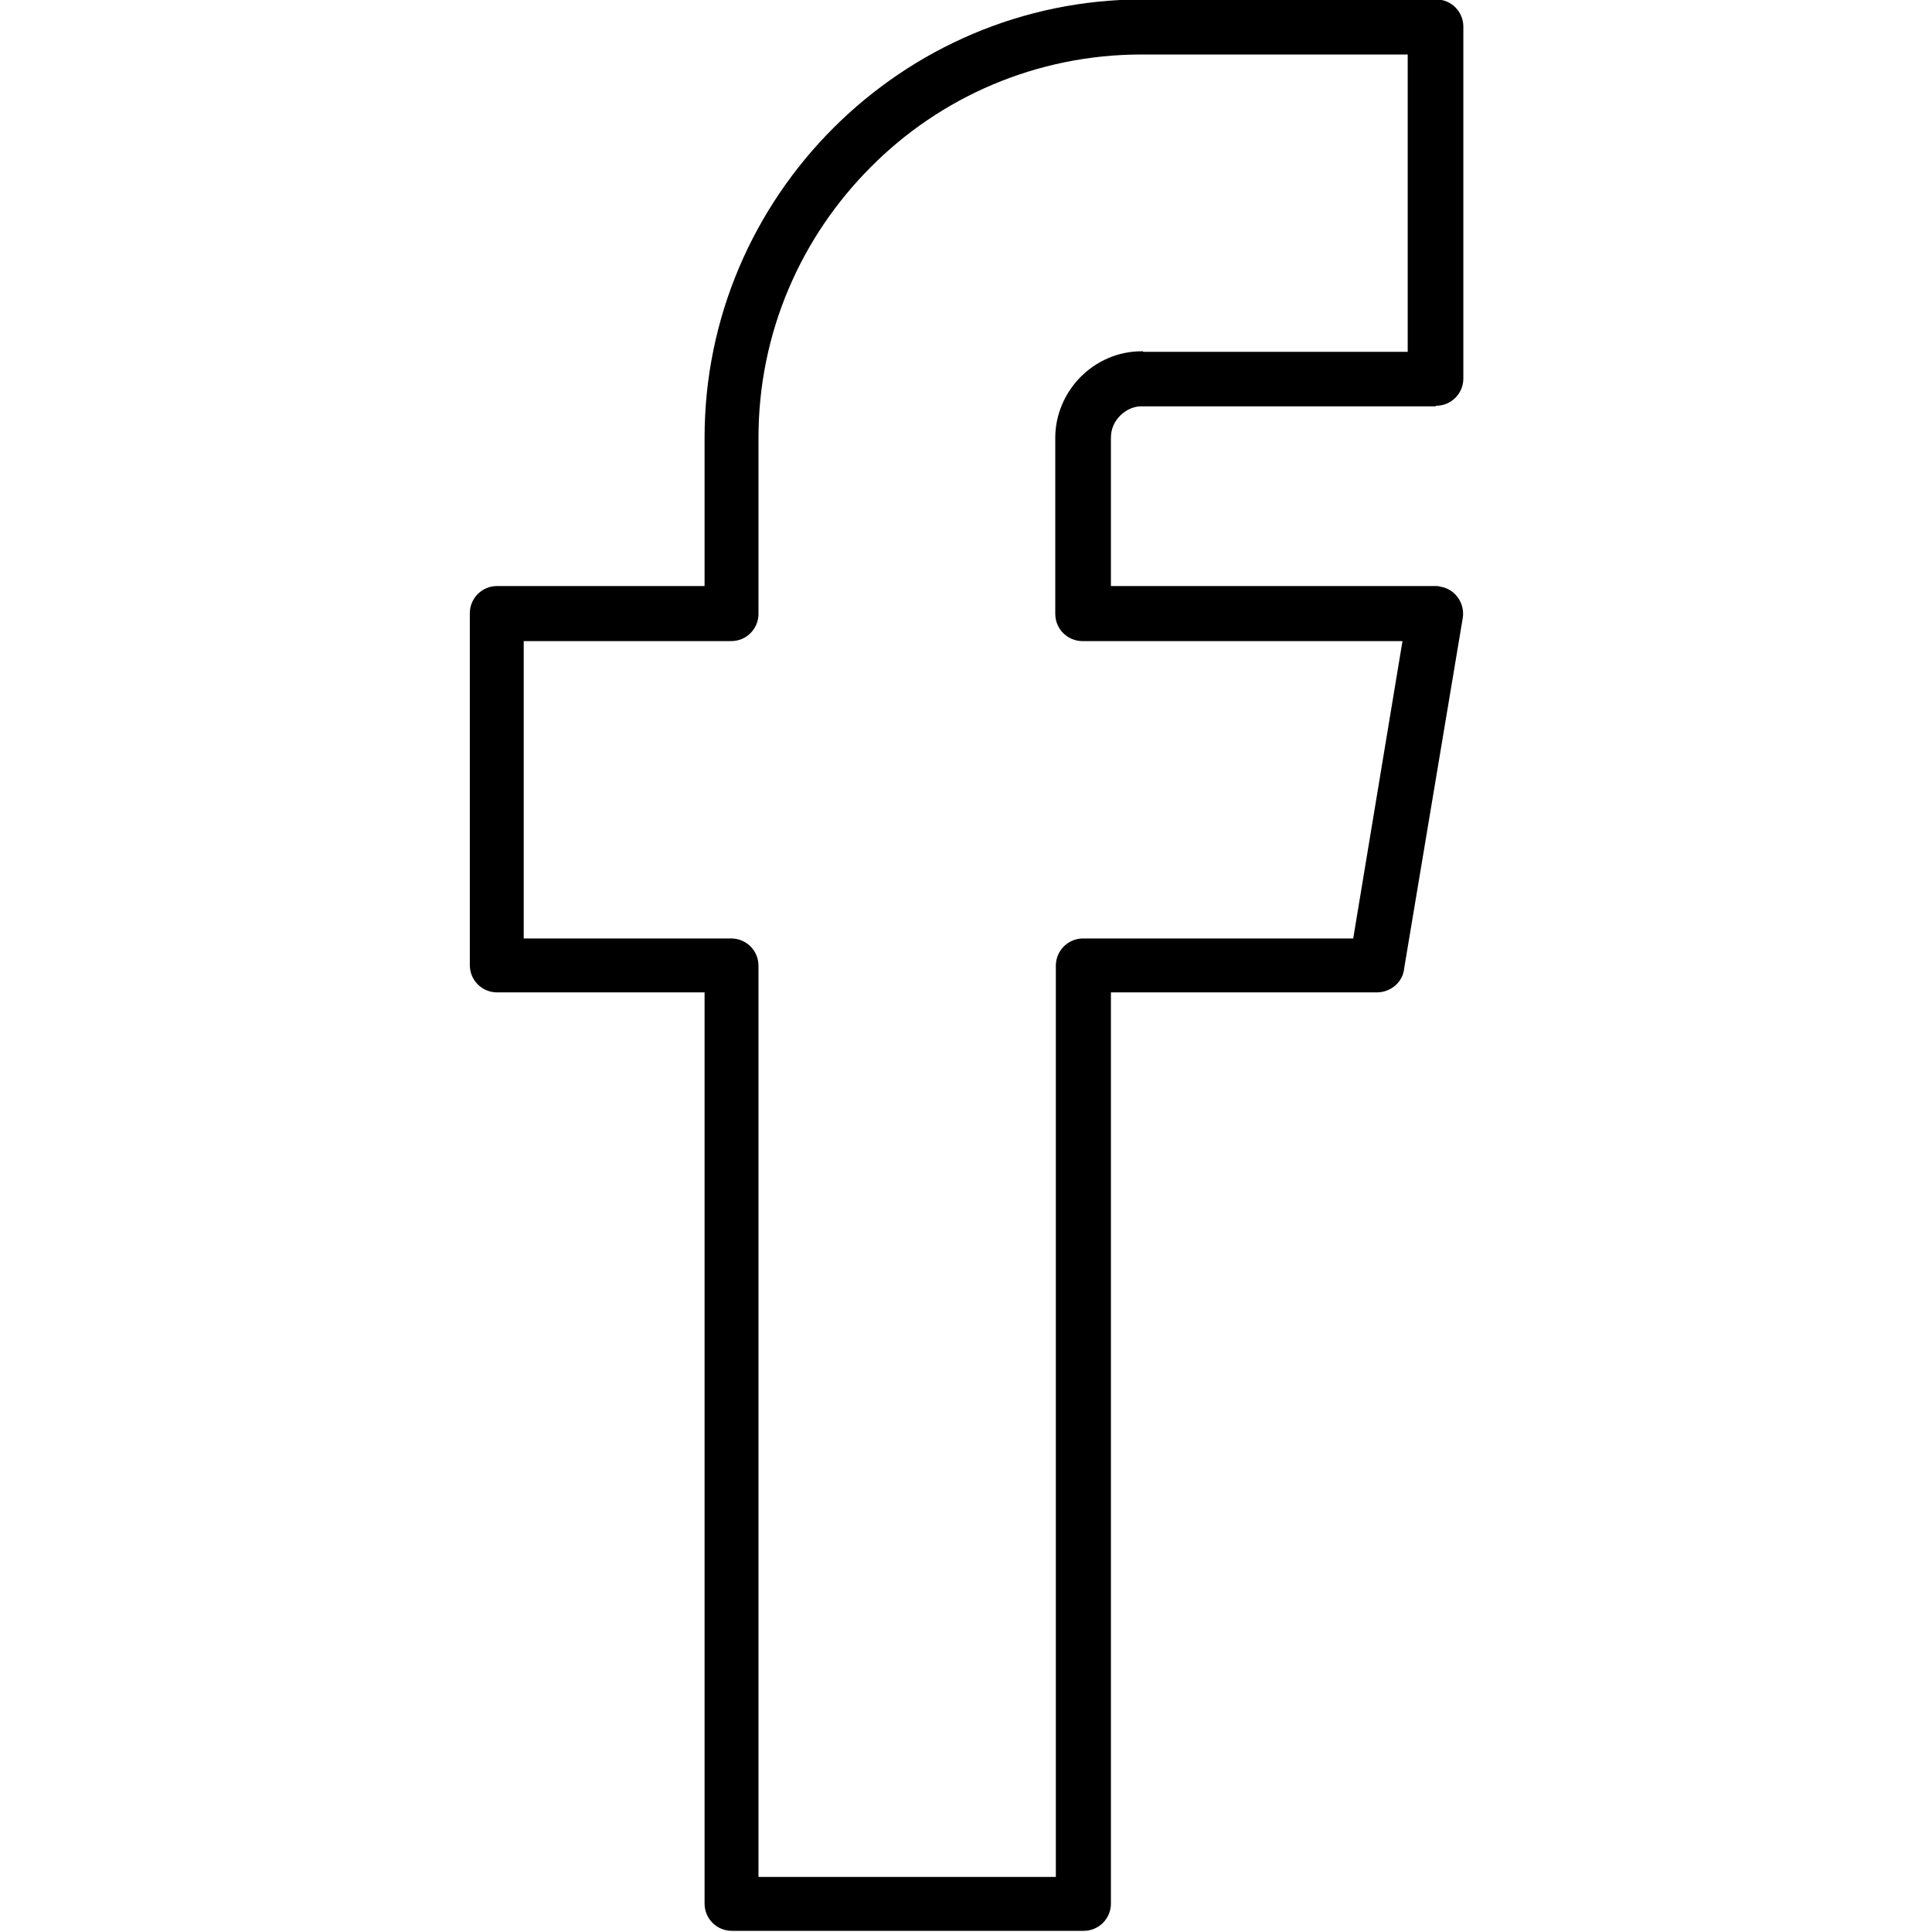
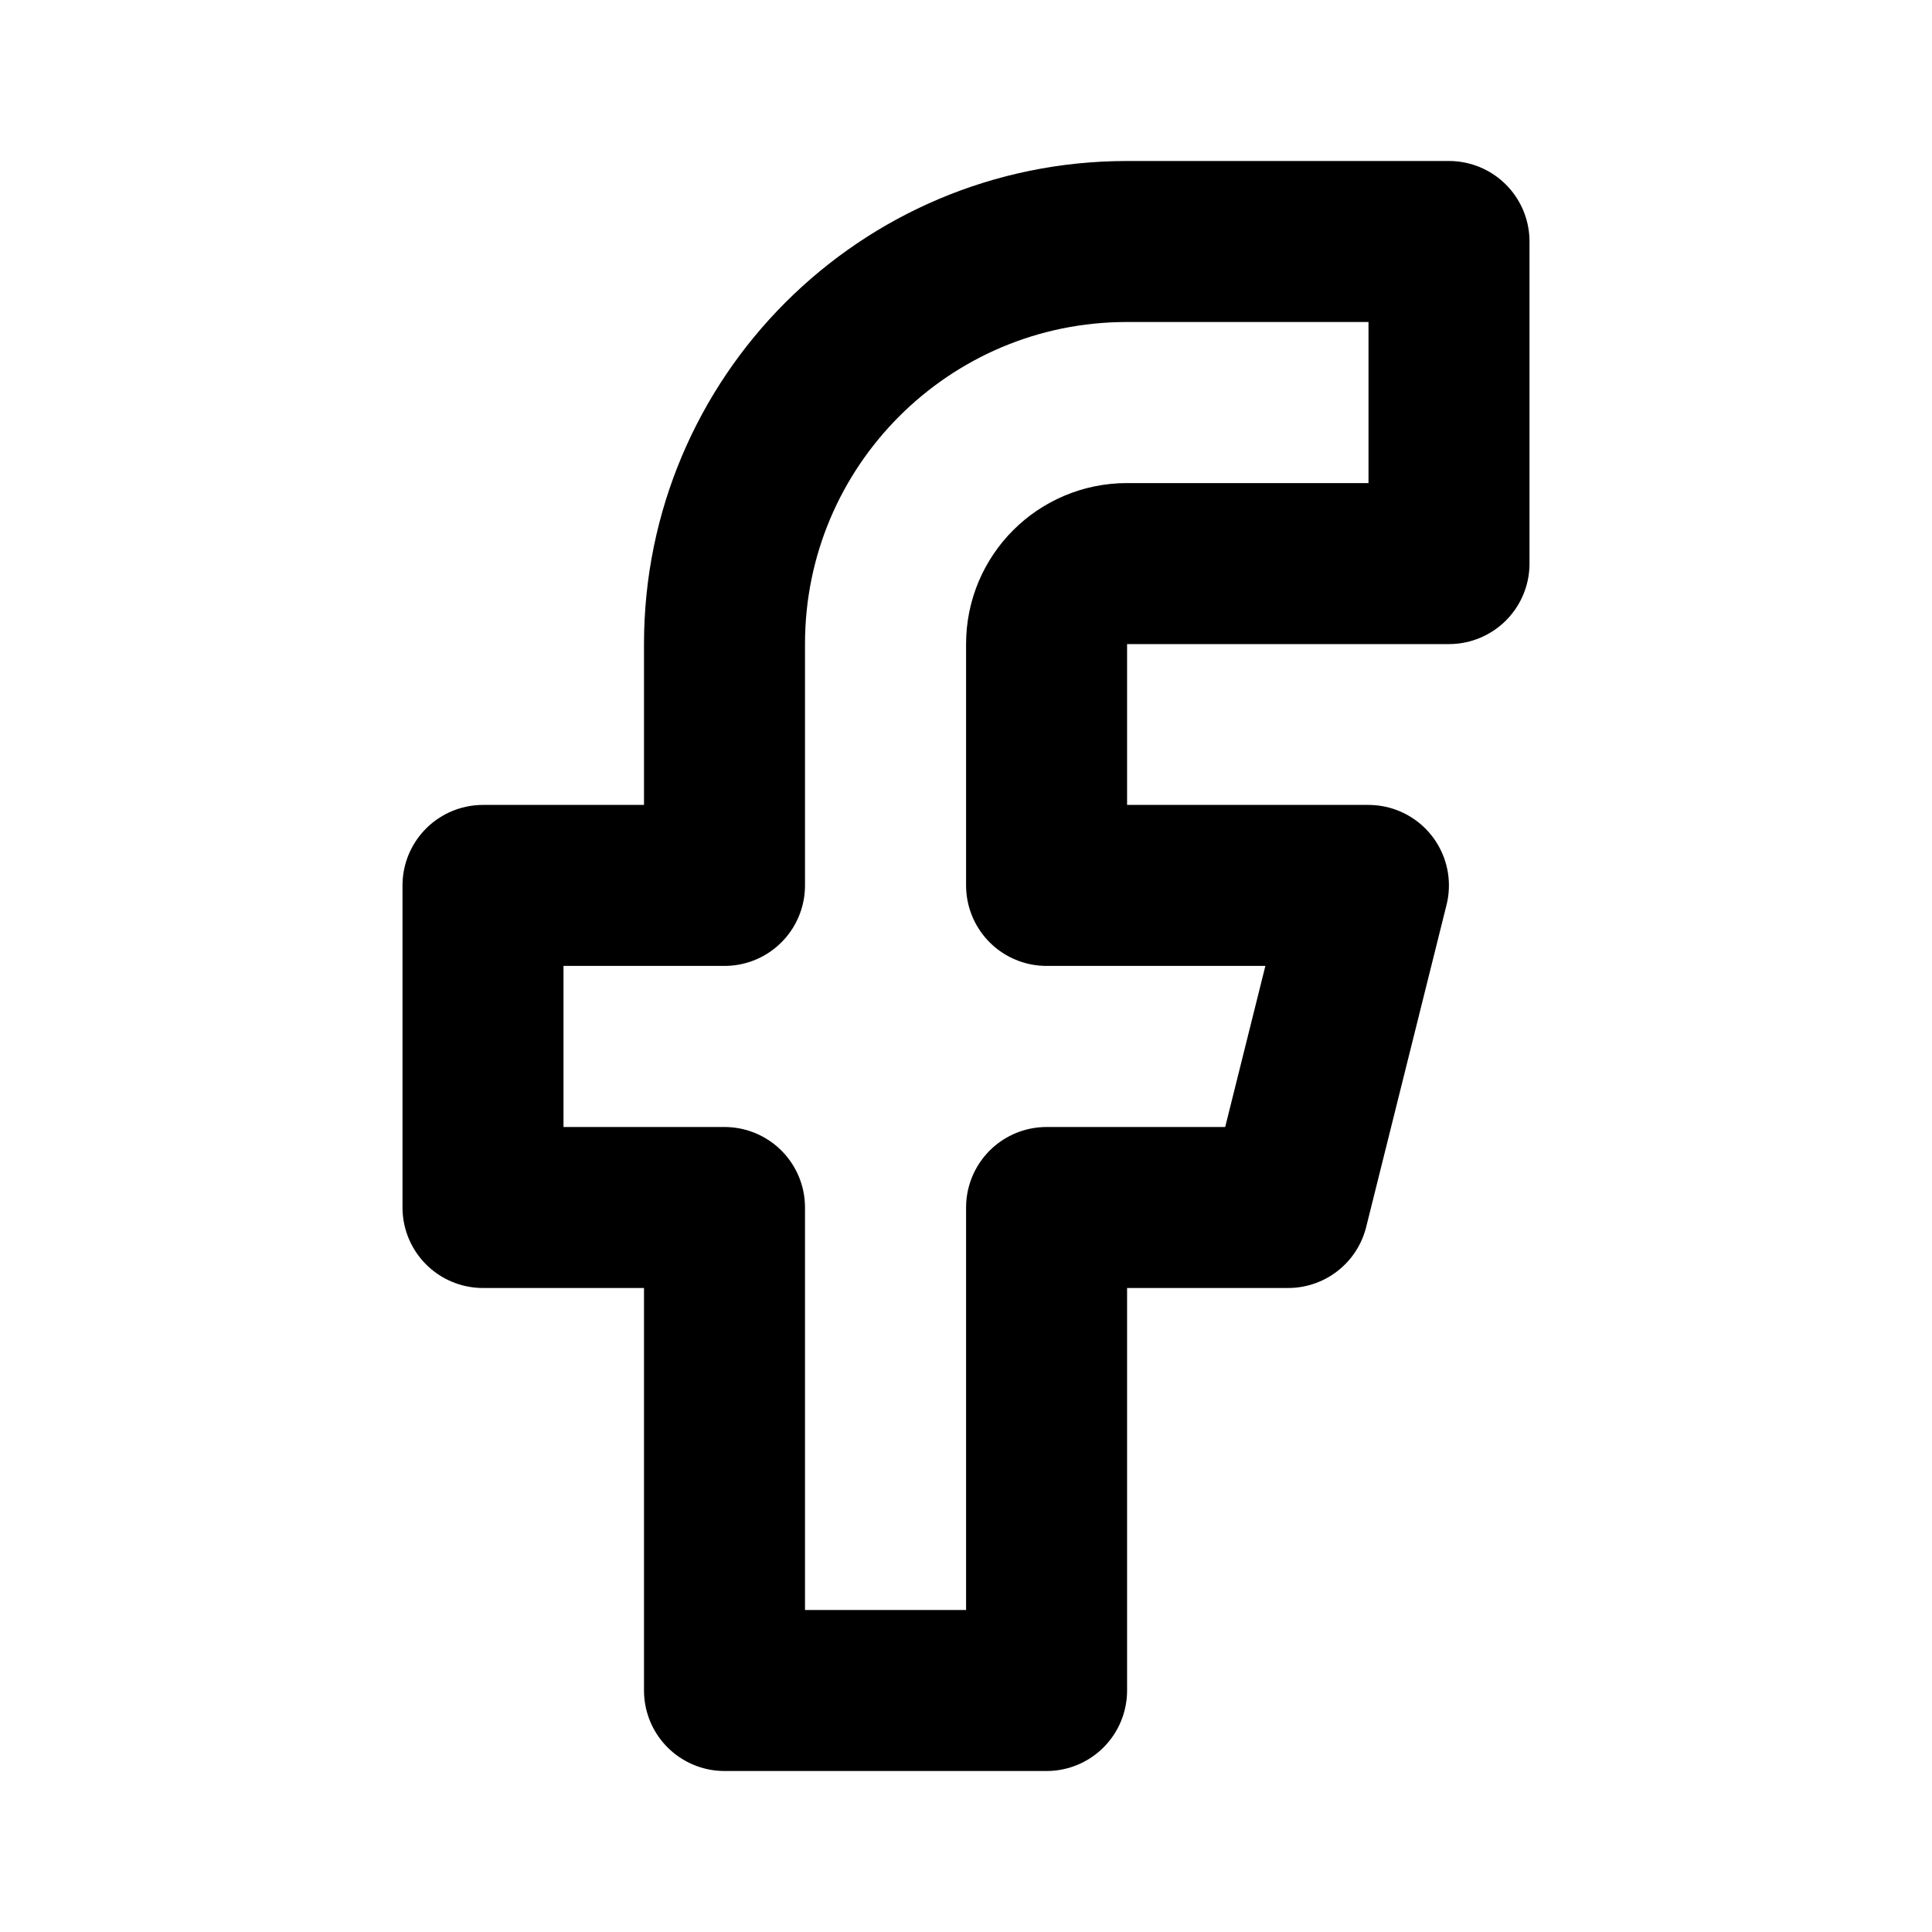
- <svg xmlns="http://www.w3.org/2000/svg" width="40" height="40" viewBox="0 0 1714 3333" fillRule="nonzero">
-   <path d="M1163 607h456V94h-459c-182 0-348 74-467 194-120 120-194 285-194 467v304c0 26-21 47-47 47H94v513h358c26 0 47 21 47 47v1572h513V1666c0-26 21-47 47-47h466l85-513h-552c-26 0-47-21-47-47V755c0-40 17-78 44-105s64-44 105-44h2zm504 94h-508c-14 0-27 7-36 16-10 10-16 23-16 38v256h560c3 0 5 0 8 1 26 4 43 29 39 54l-101 604c-2 24-23 42-47 42h-459v1572c0 26-21 47-47 47H453c-26 0-47-21-47-47V1712H48c-26 0-47-21-47-47v-607c0-26 21-47 47-47h358V755c0-208 85-397 222-534S954-1 1162-1h506c26 0 47 21 47 47v607c0 26-21 47-47 47z" />
+ <svg xmlns="http://www.w3.org/2000/svg" width="40px" height="40px" viewBox="0 0 40 40" fillRule="nonzero">
+   <path style="fill:none;stroke-width:2;stroke-linecap:round;stroke-linejoin:round;stroke:rgb(0%,0%,0%);stroke-opacity:1;stroke-miterlimit:4;" d="M 13.999 7.001 L 18 7.001 L 18 3 L 13.999 3 C 11.238 3 9 5.238 9 7.999 L 9 10.999 L 6 10.999 L 6 15 L 9 15 L 9 21 L 13.001 21 L 13.001 15 L 16.001 15 L 16.999 10.999 L 13.001 10.999 L 13.001 7.999 C 13.001 7.448 13.448 7.001 13.999 7.001 Z M 13.999 7.001 " transform="matrix(1.666667,0,0,1.666667,0,0)" />
</svg>
